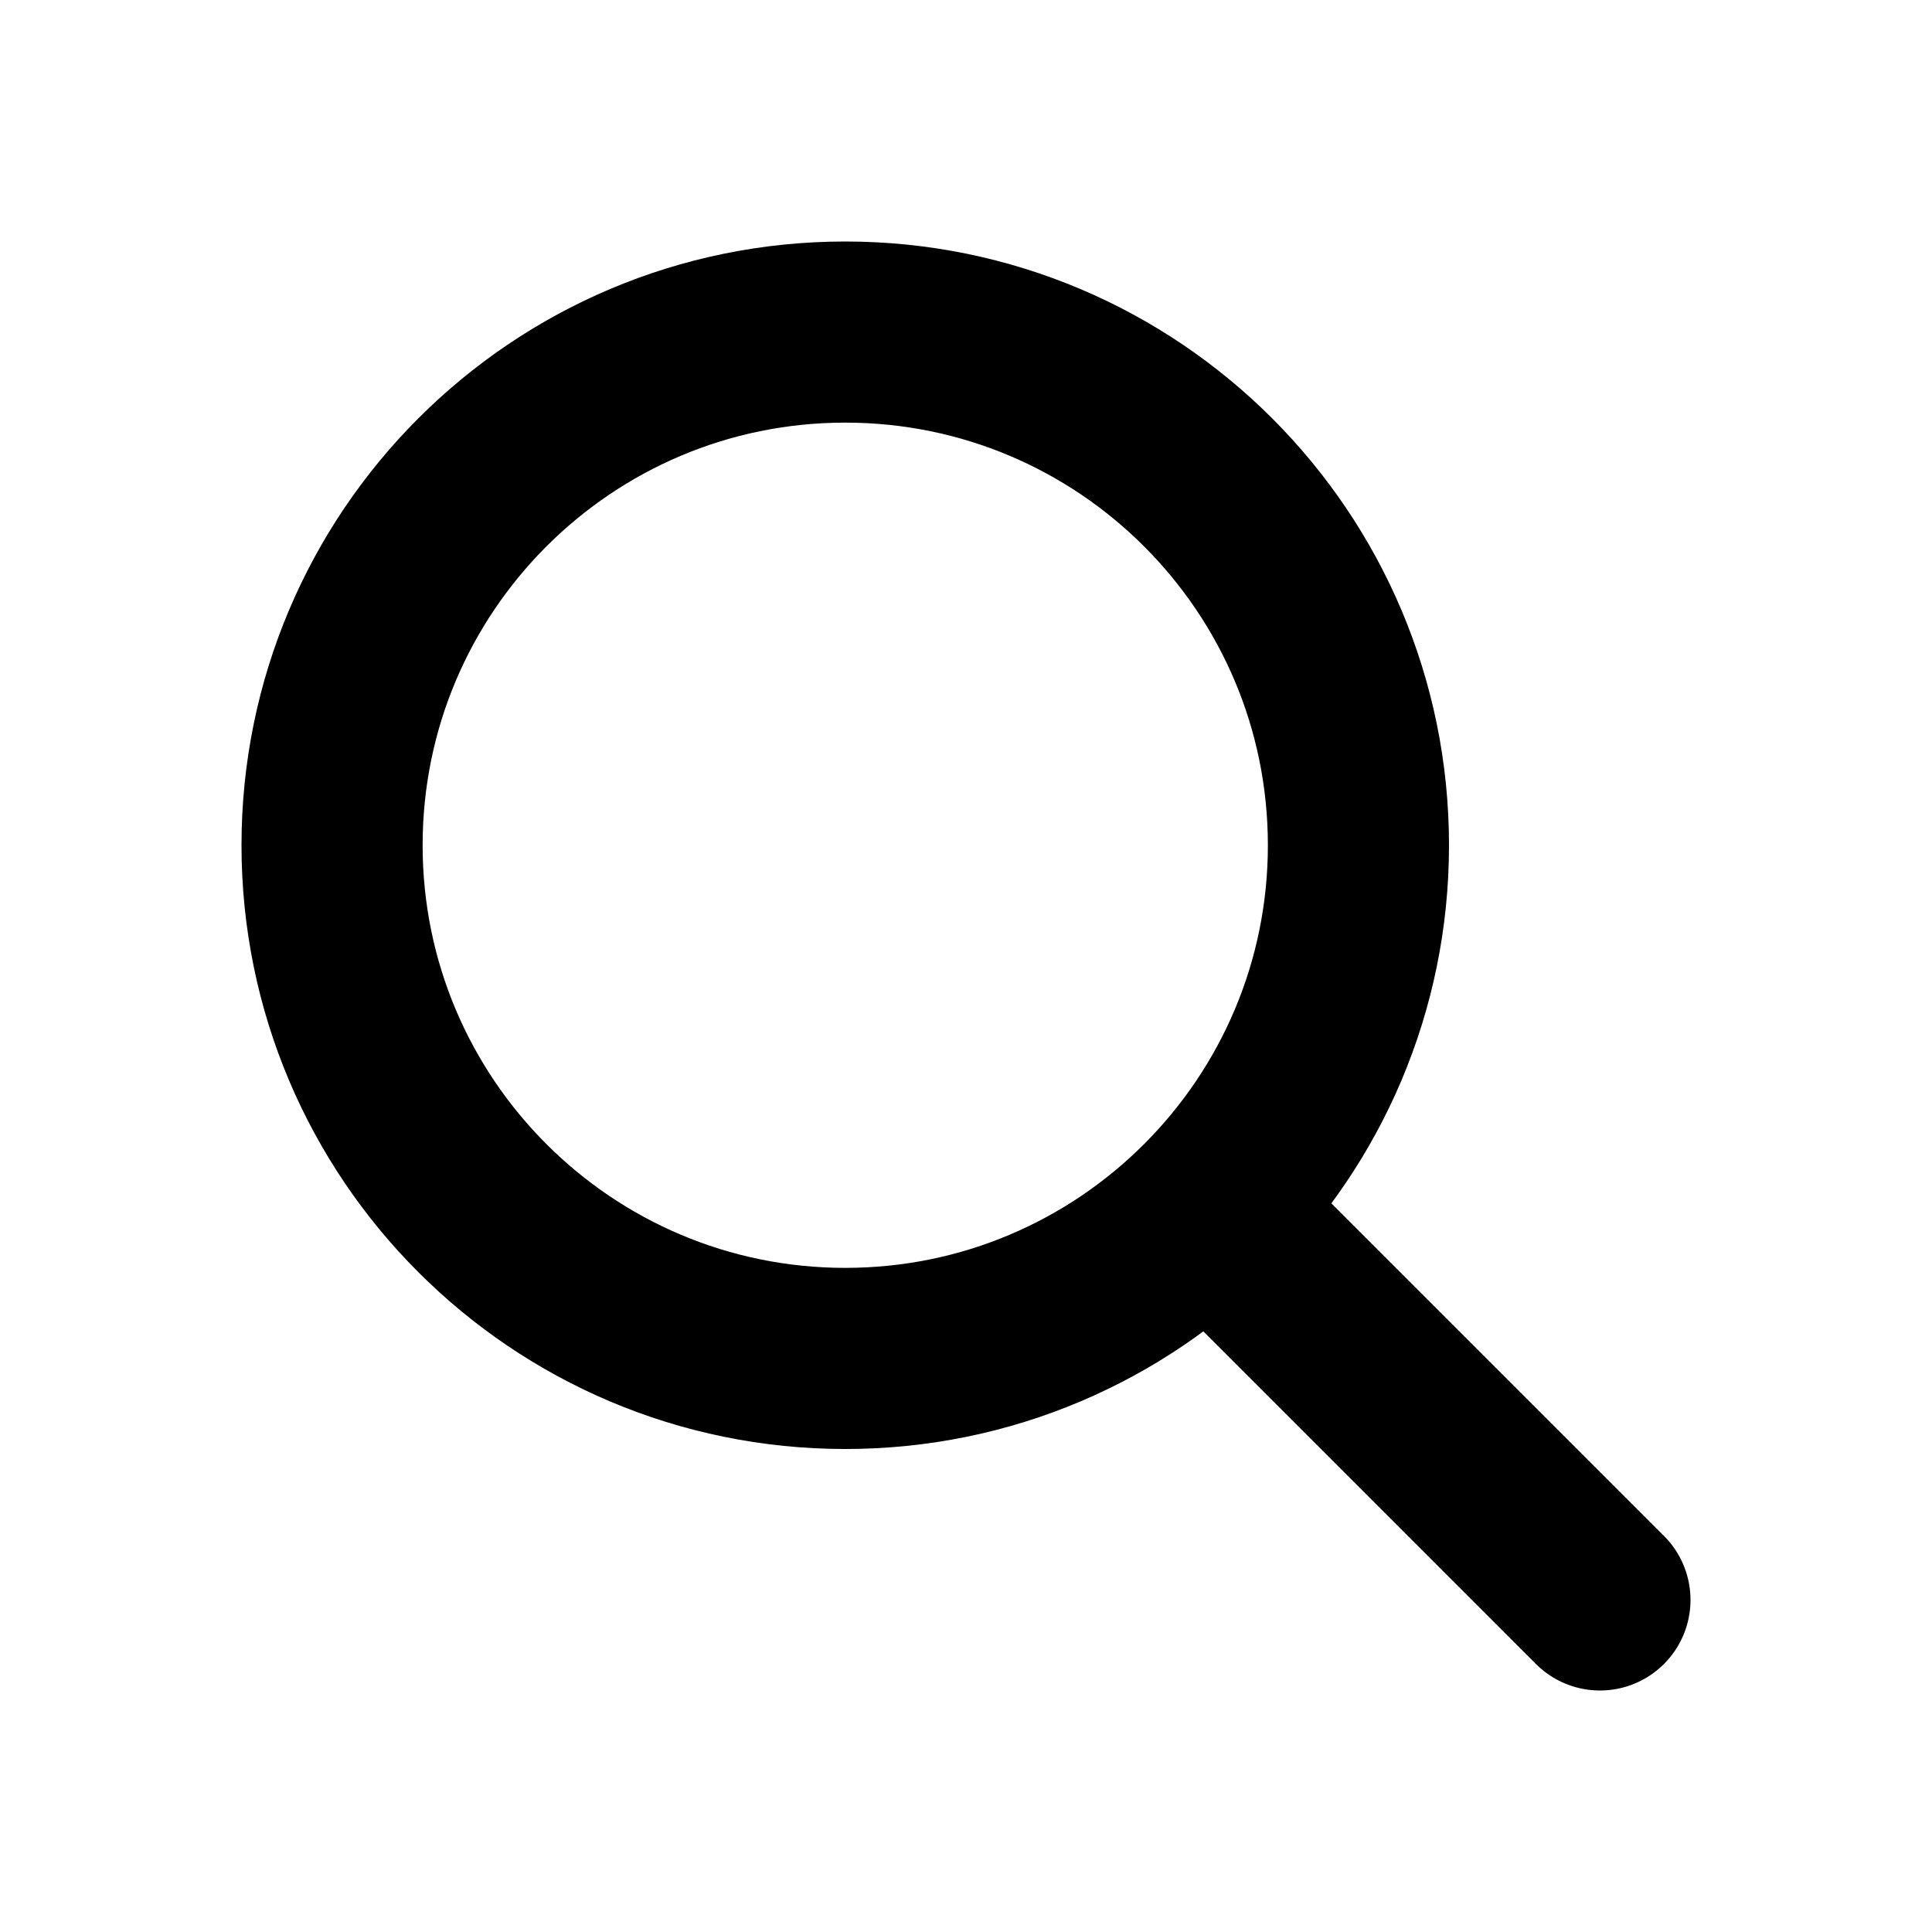
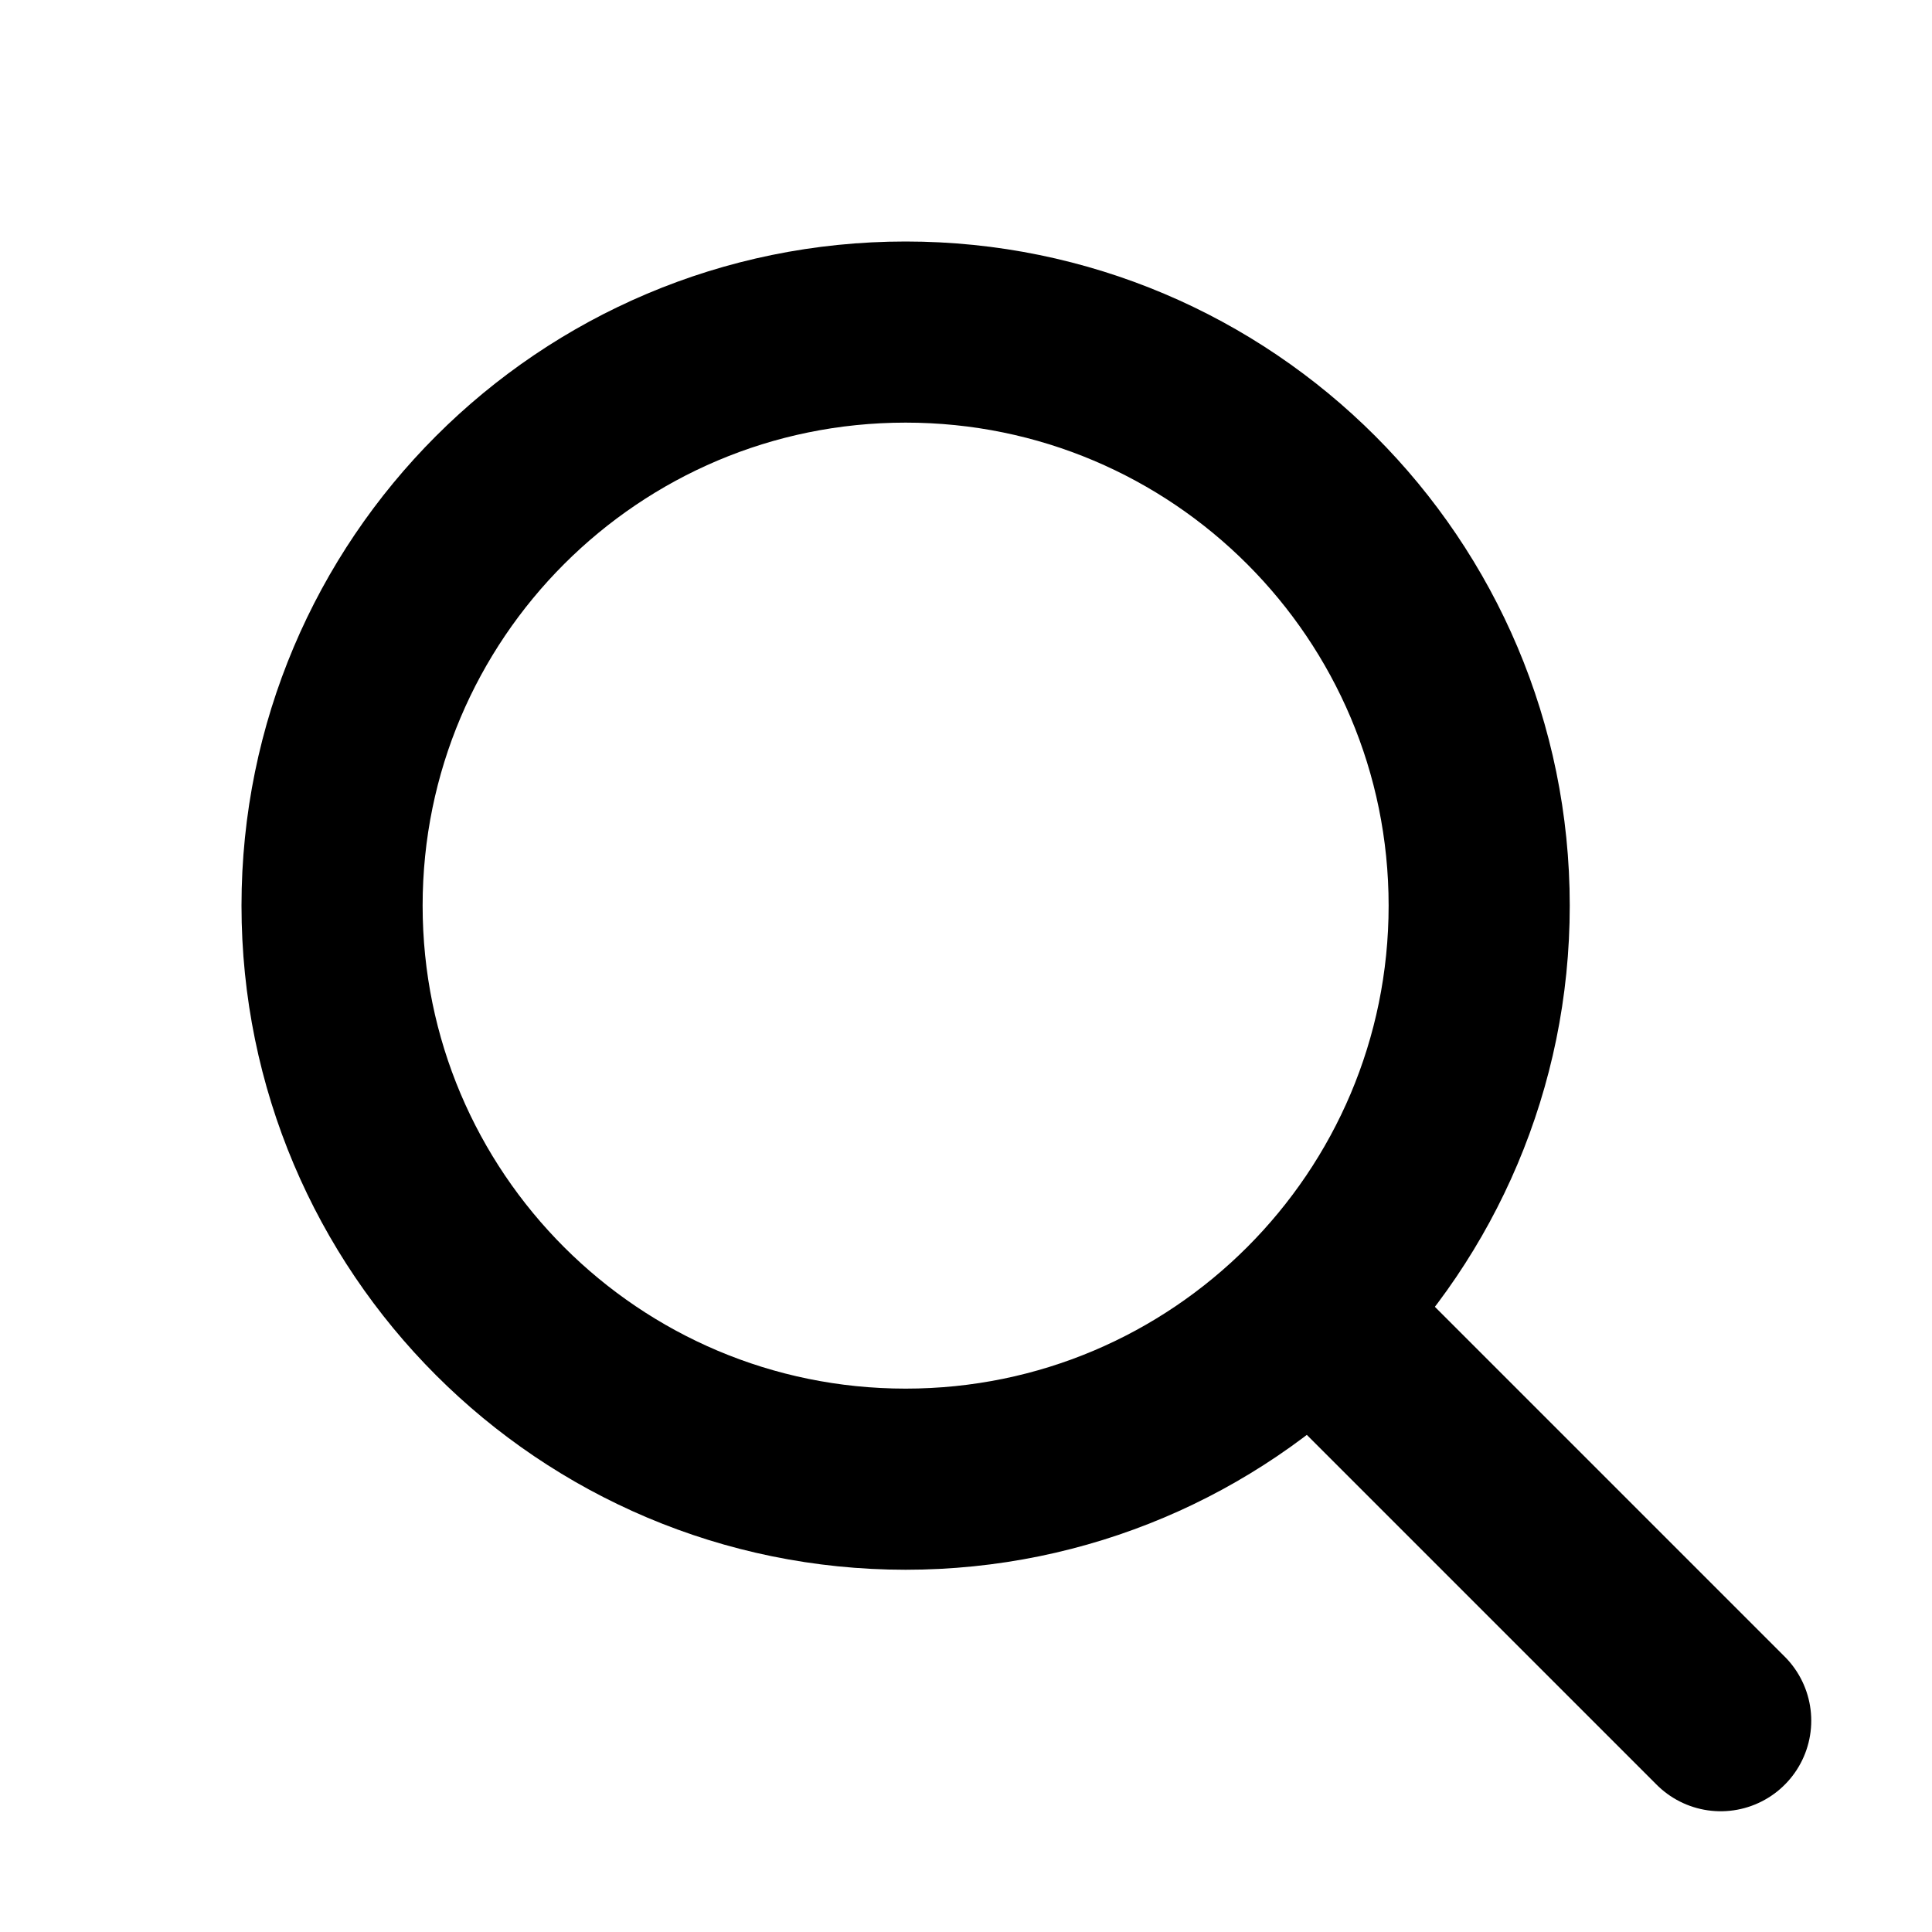
<svg xmlns="http://www.w3.org/2000/svg" version="1.1" viewBox="0 0 16 16" width="16" height="16" fill="none" stroke="currentColor" stroke-linecap="round" stroke-linejoin="round" stroke-width="1.5">
-   <circle cx="7" cy="7" r="4.25" />
-   <path d="m10.25 10.25 3 3" />
+   <path d="m11.25 11.25 3 3" />
+   <circle cx="7.5" cy="7.5" r="4.75" />
</svg>
